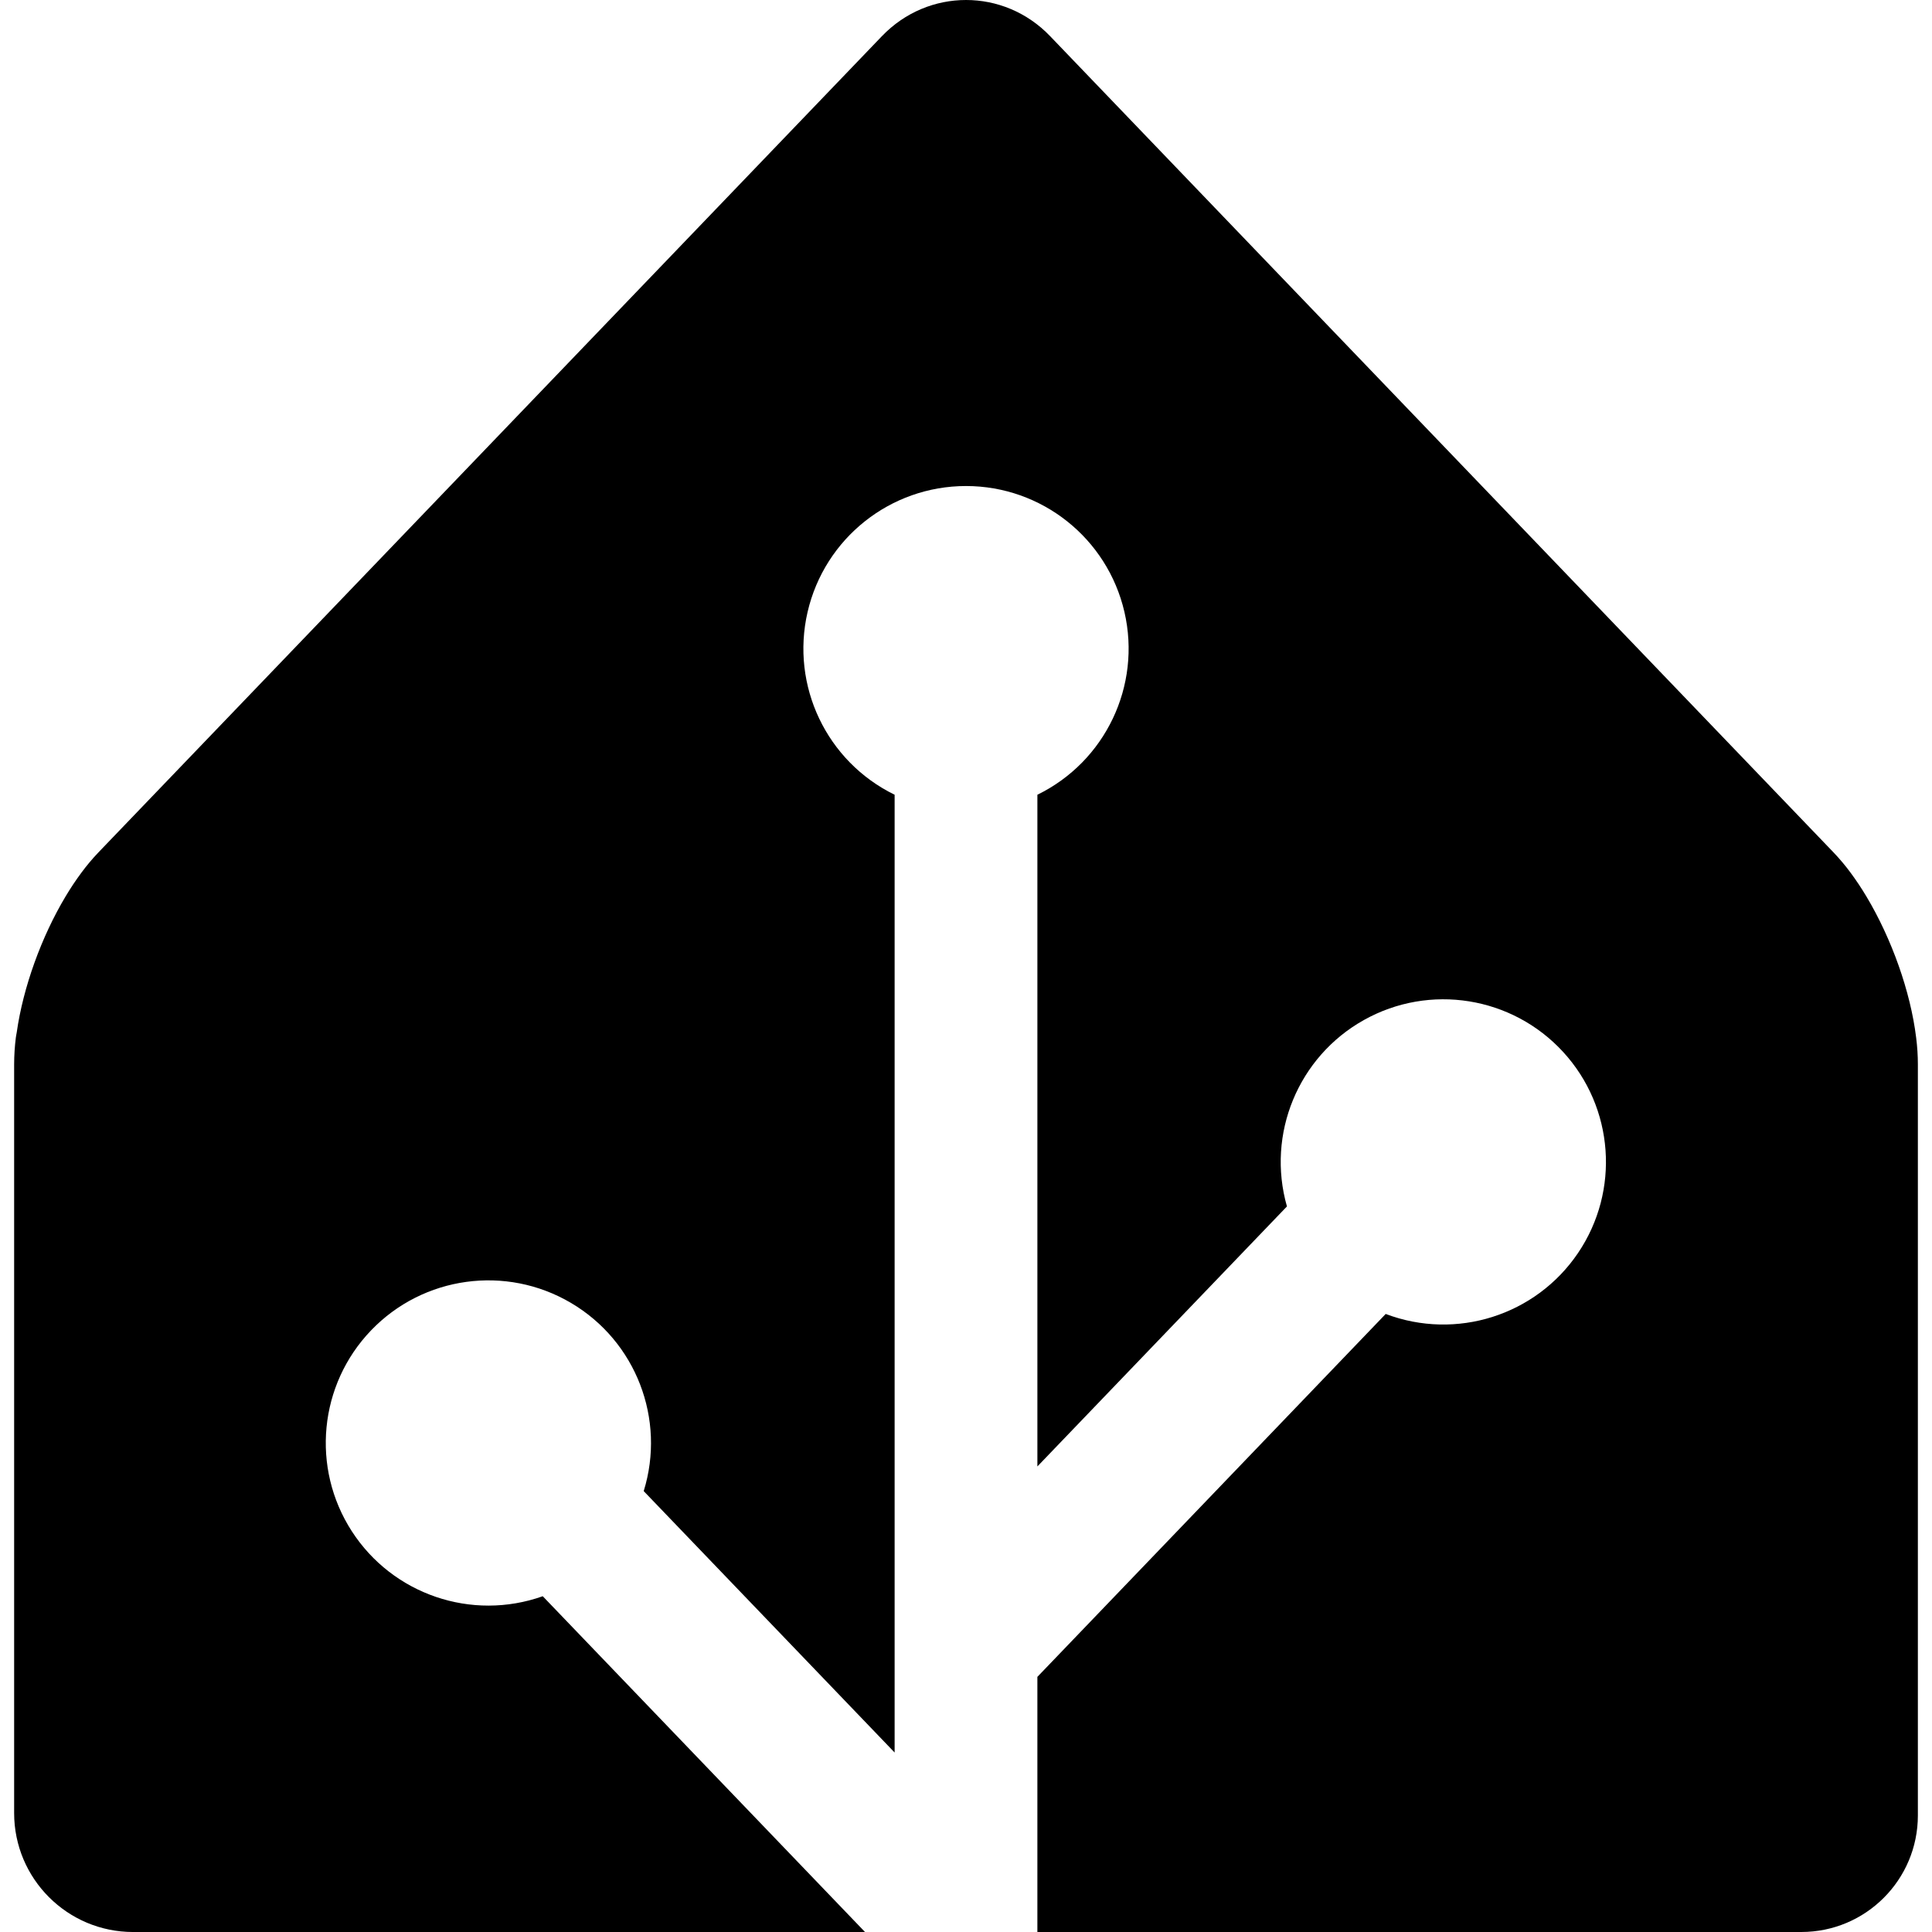
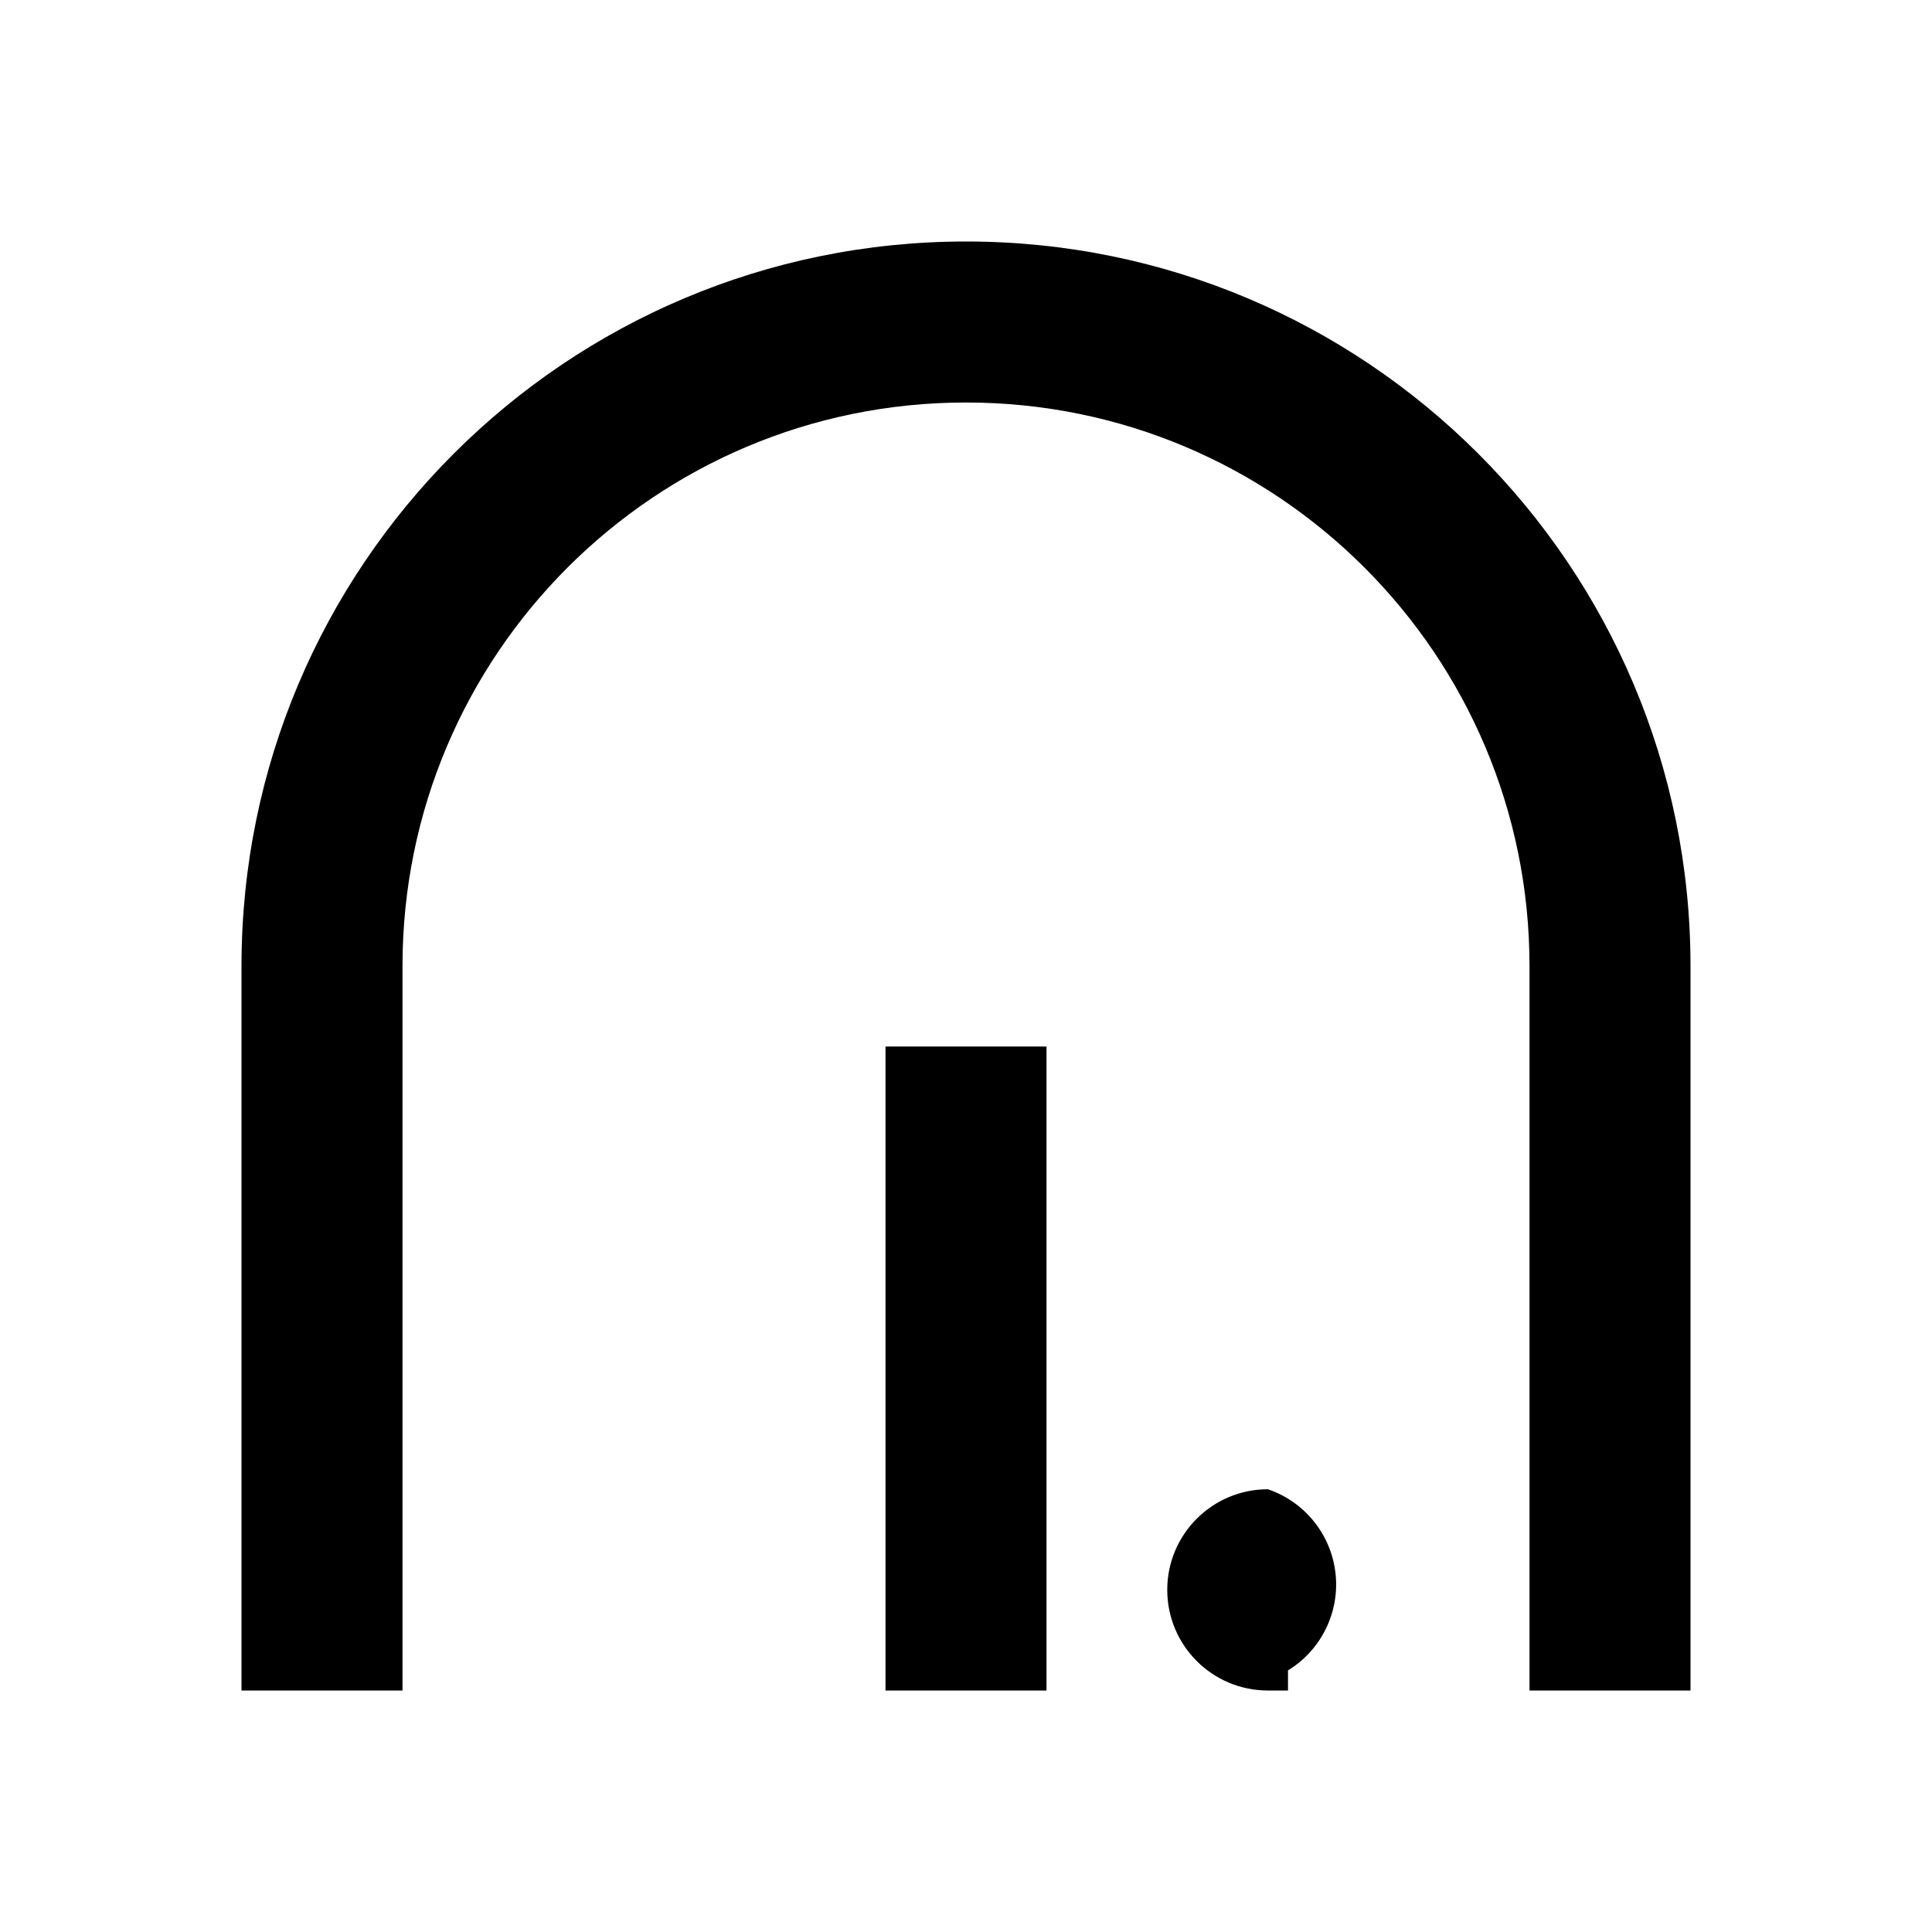
- <svg xmlns="http://www.w3.org/2000/svg" width="640" height="640" viewBox="0 0 240 240">
-   <path d="M120.001 0c-3.787 0-7.573 1.499-10.444 4.49L12.211 105.905a25.921 25.921 0 0 0-2.098 2.501 35.25 35.25 0 0 0-1.96 2.942c-3.01 5.021-5.285 11.318-6.074 16.898-.03.21-.088.429-.11.636a27.355 27.355 0 0 0-.213 3.317v93.023a14.78 14.78 90 0 0 14.78 14.78h90.92L67.422 198.29a20.2 20.2 90 1 1 12.542-13.06l31.17 32.474V98.726a20.2 20.2 90 1 1 17.734 0v83.44l31.001-32.299a20.2 20.2 90 1 1 12.267 13.357l-43.269 45.082V240h94.9a14.479 14.479 90 0 0 14.478-14.479v-93.314c0-1.059-.069-2.168-.214-3.314-.7-5.73-3.06-12.327-6.183-17.537a35.801 35.801 0 0 0-1.955-2.937 26.271 26.271 0 0 0-2.102-2.506L130.444 4.486C127.573 1.494 123.786-.002 120.001 0" />
+ <svg xmlns="http://www.w3.org/2000/svg" width="640" height="640" viewBox="0 0 24 24">
+   <path d="M3 21v-9a9 9 0 0 1 18 0v9h-2v-9a7 7 0 0 0-14 0v9h6v-8h2v8h2.75a1.25 1.25 0 1 1 0-2.5A1.25 1.25 0 0 1 16 20.75V21z" />
</svg>
